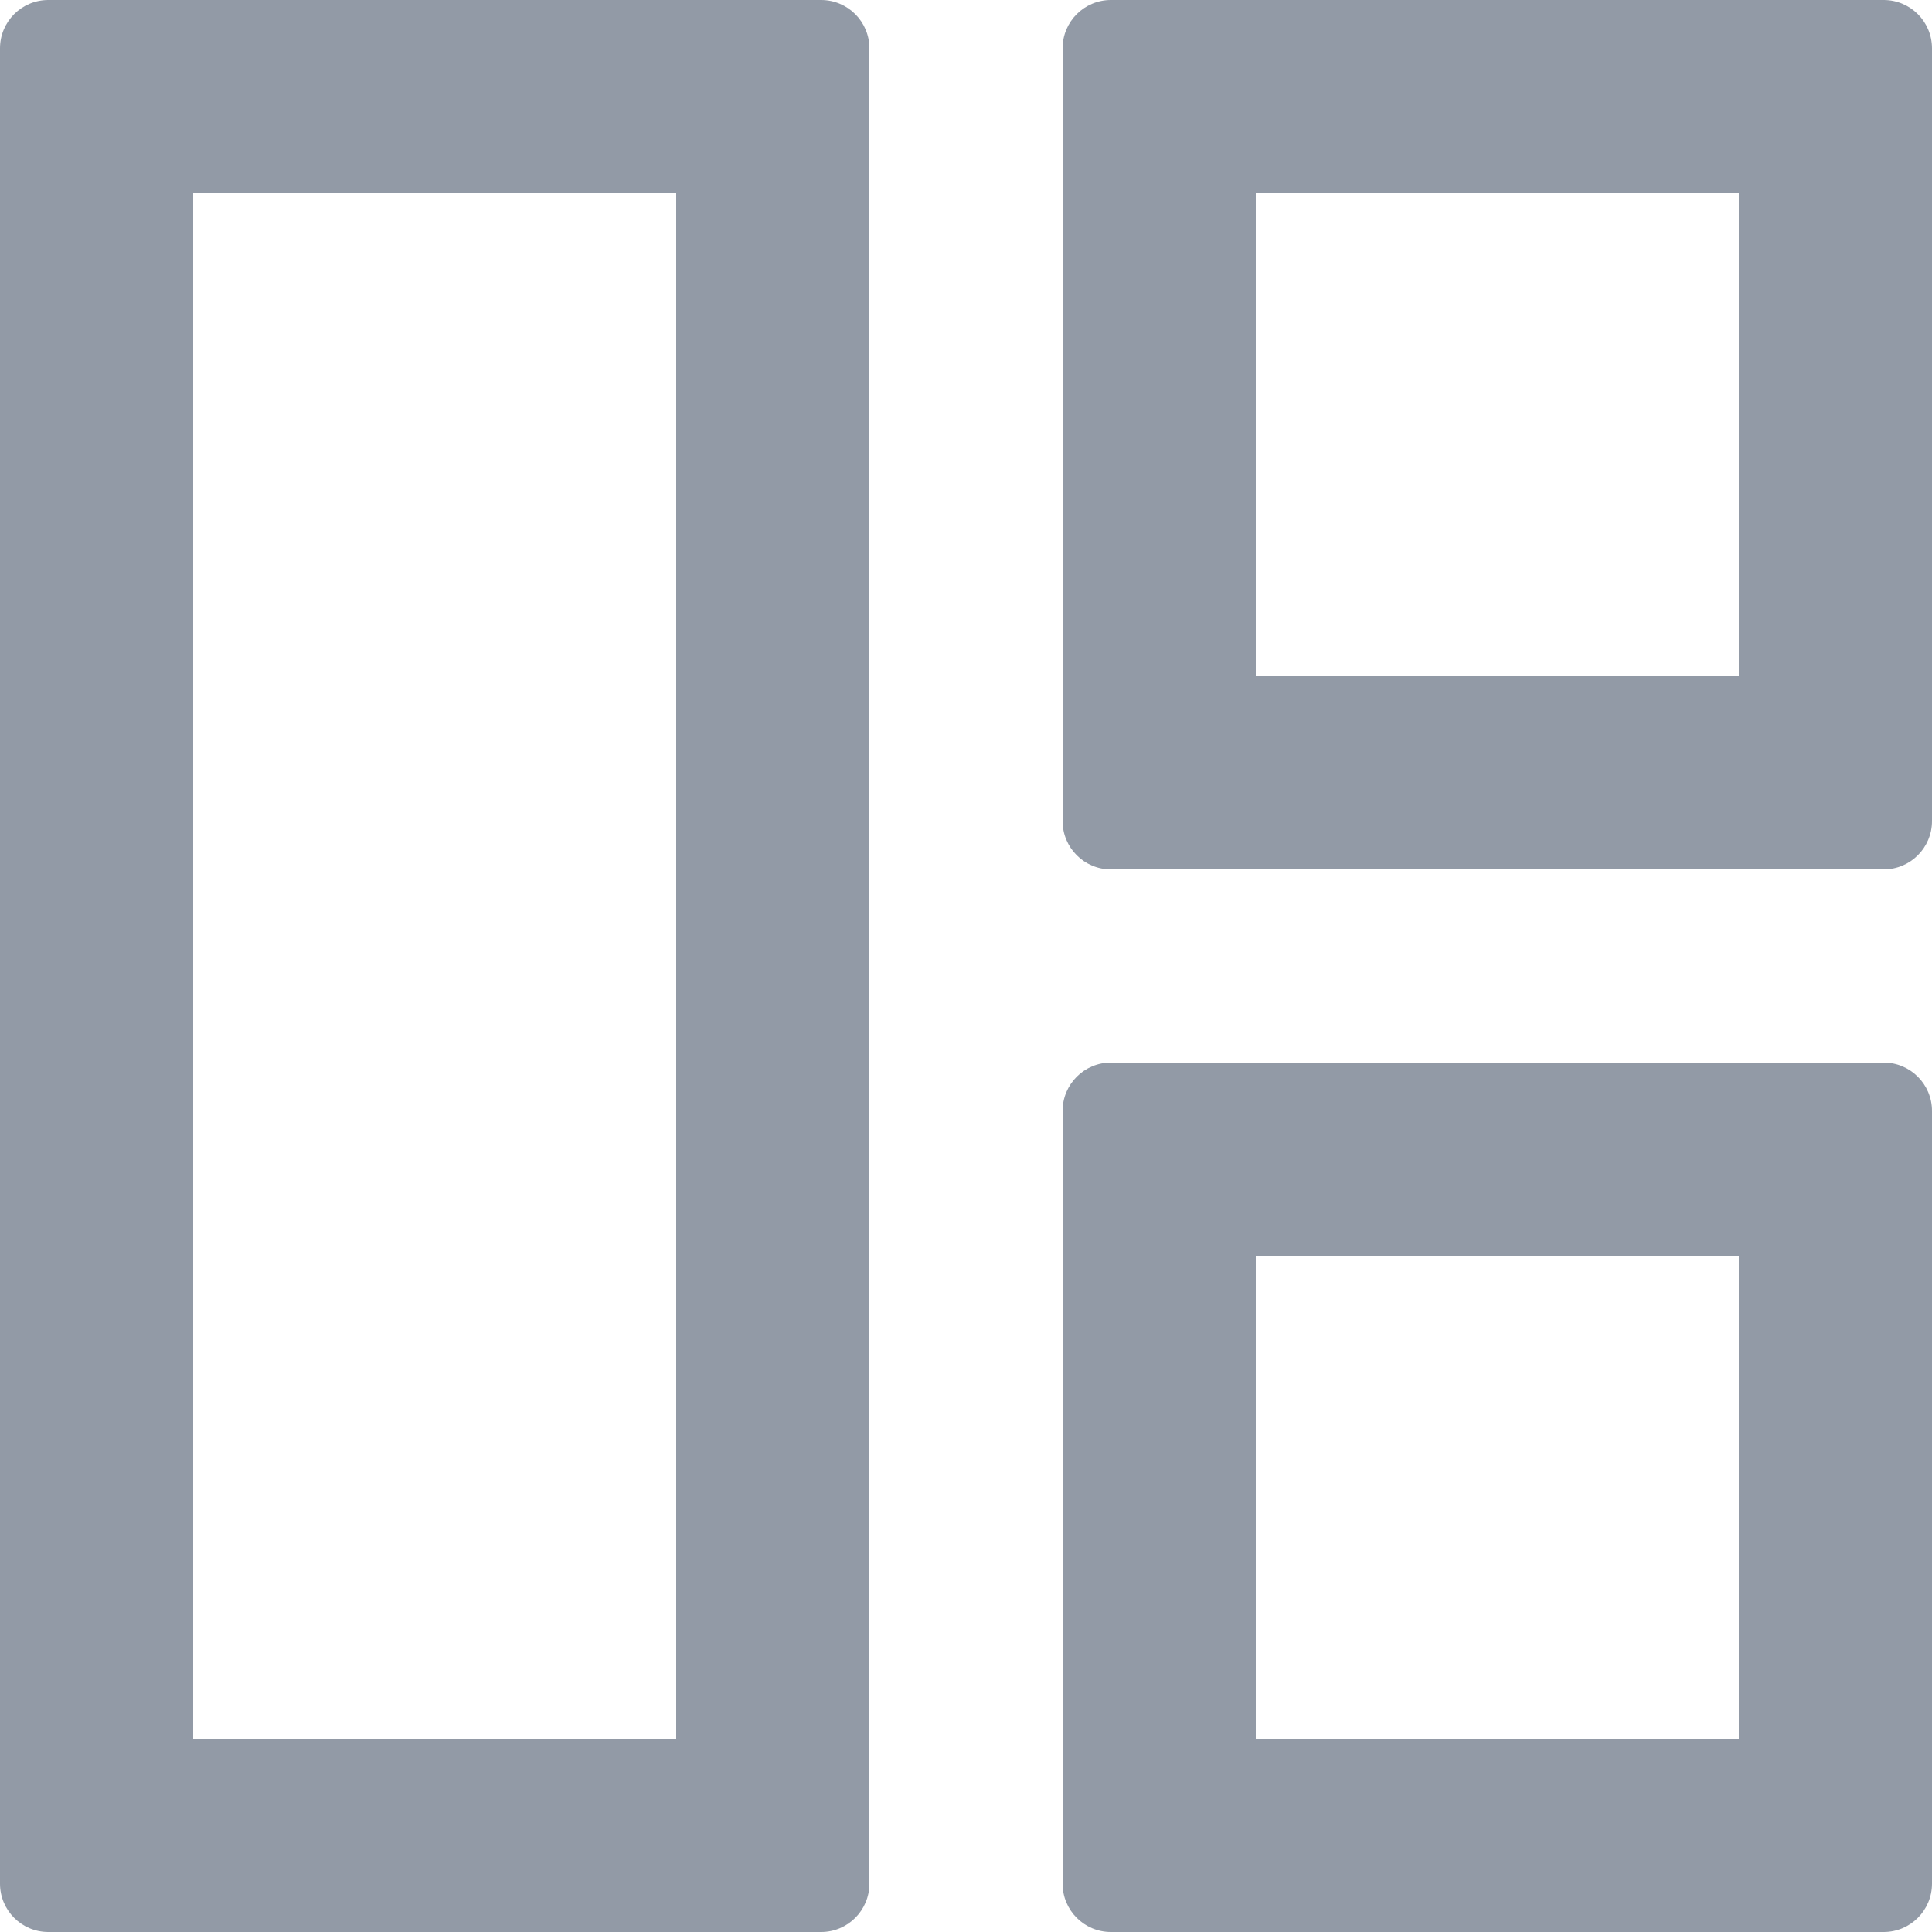
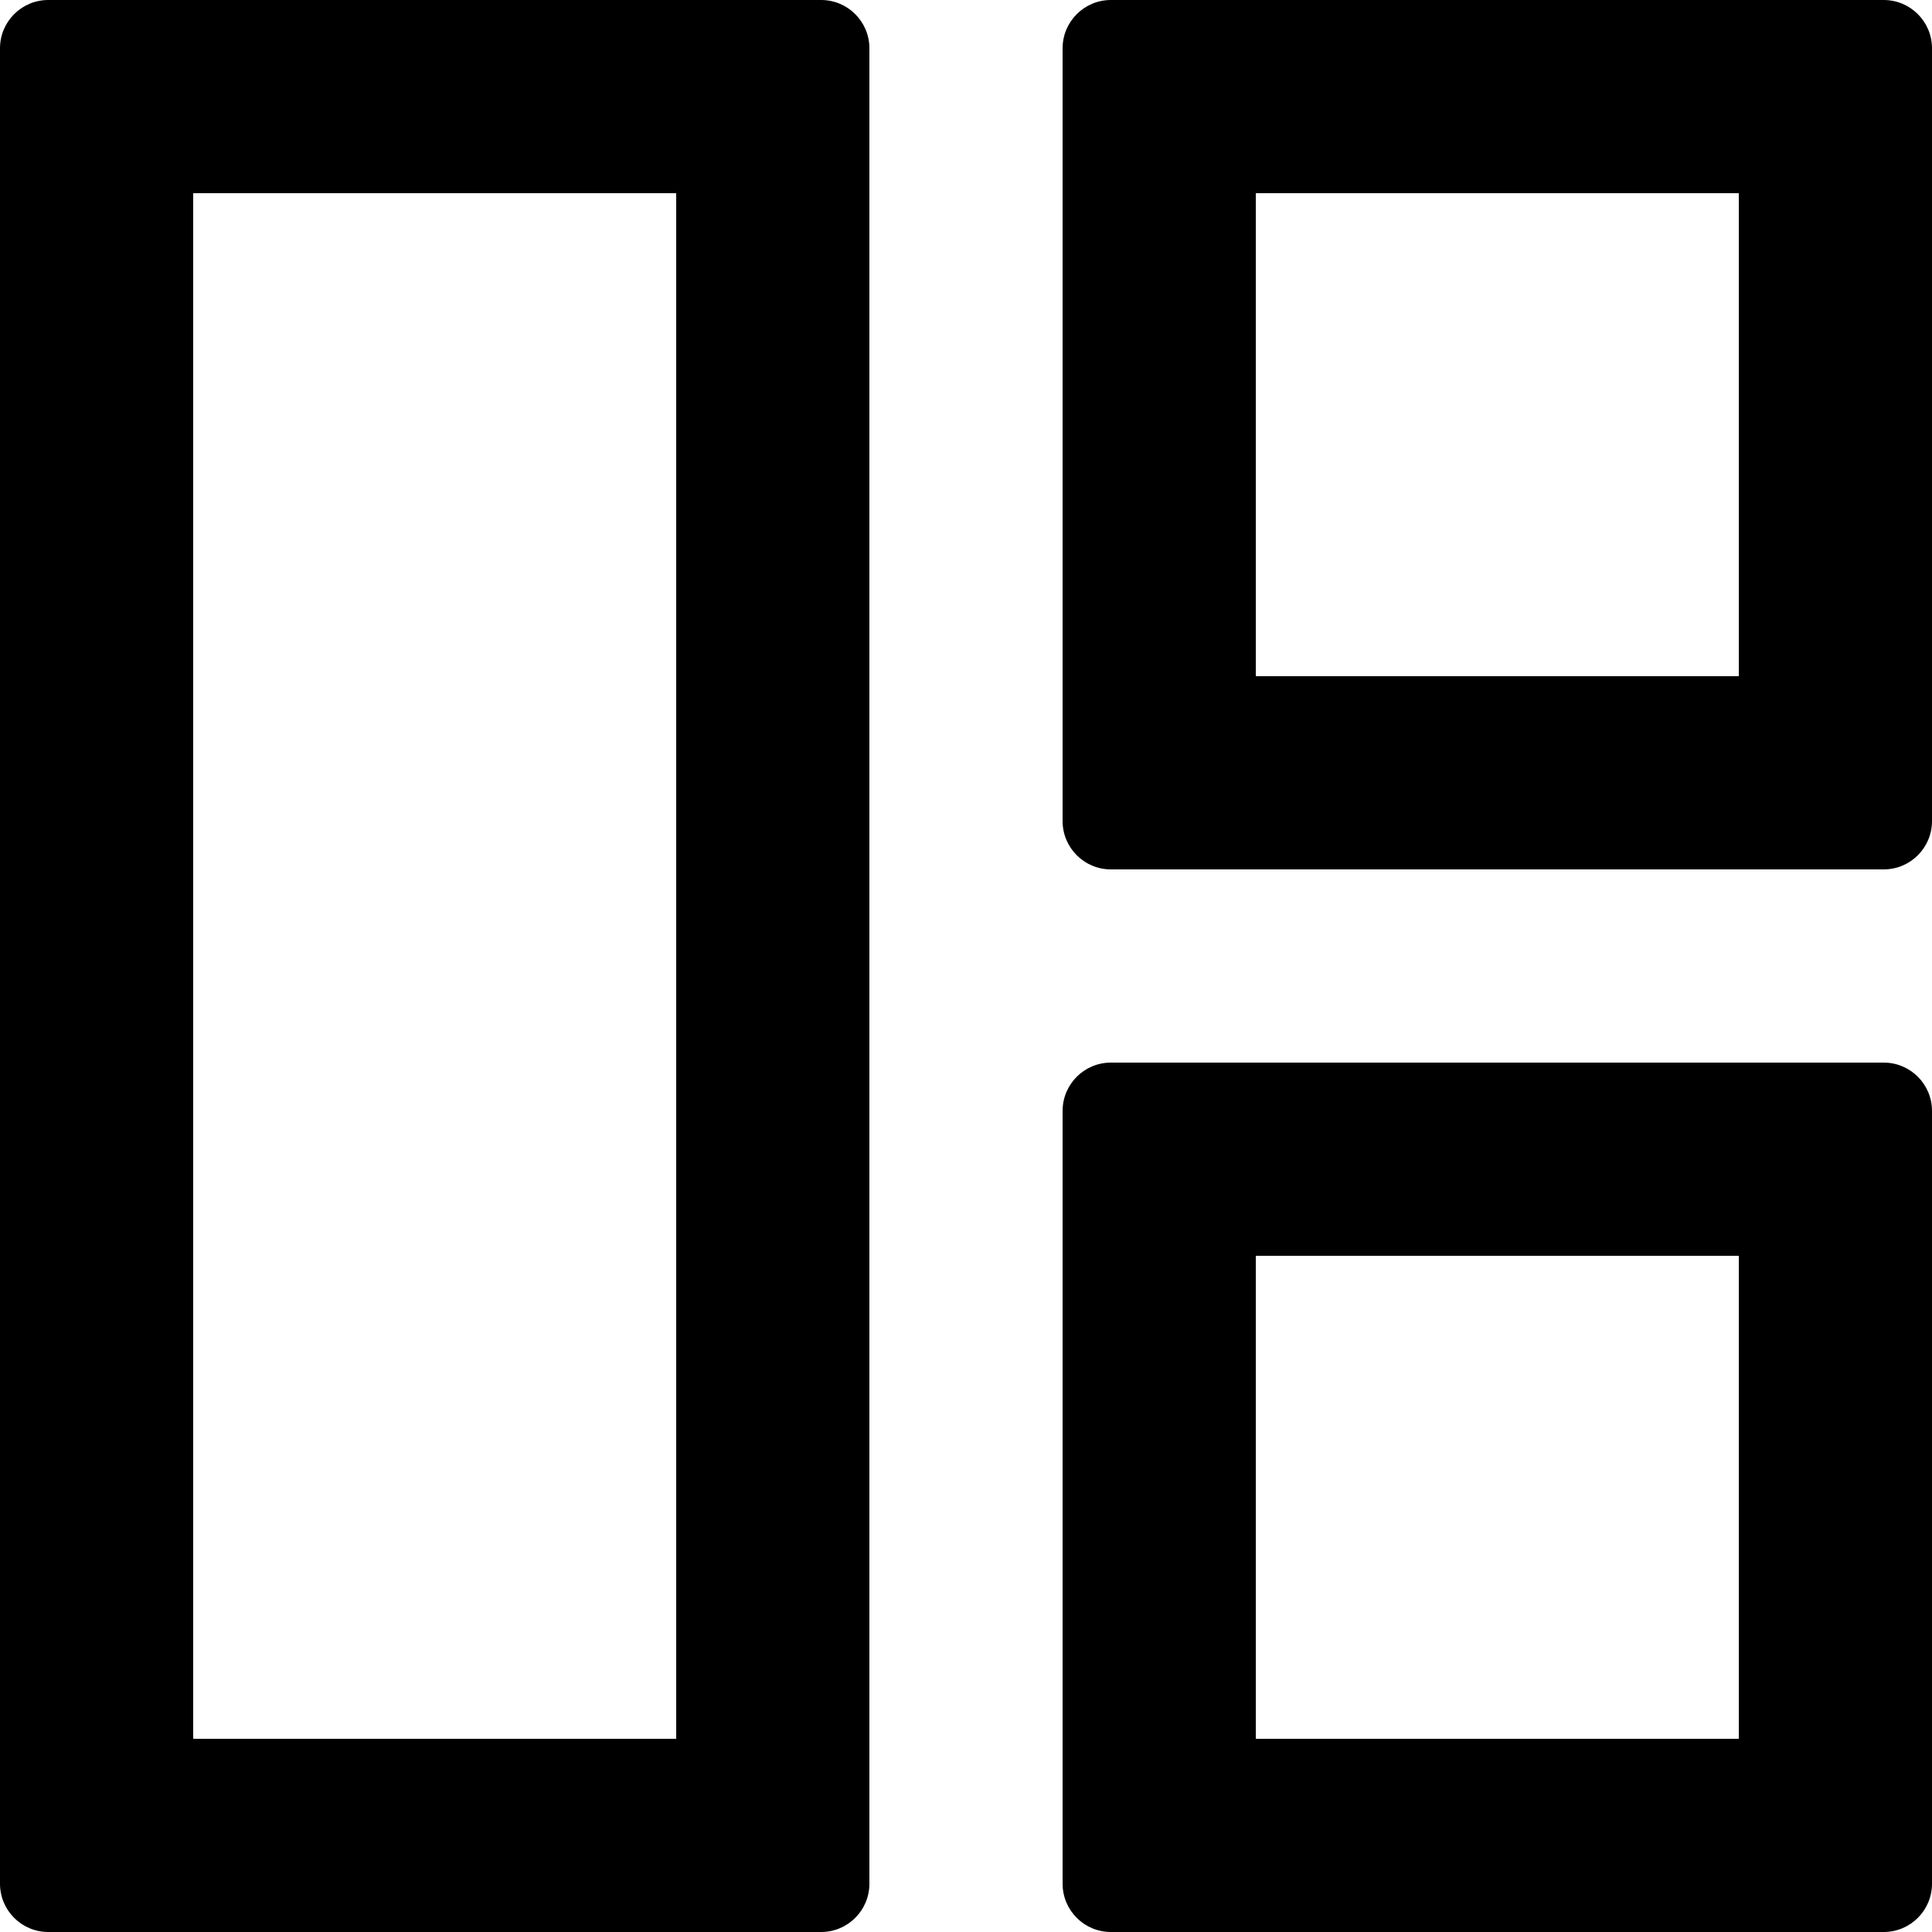
<svg xmlns="http://www.w3.org/2000/svg" width="20" height="20" viewBox="0 0 20 20">
-   <defs>
-     <style>
-       .cls-1 {
-         fill: #929aa6;
-       }
-     </style>
-   </defs>
-   <g id="그룹_51" data-name="그룹 51" transform="translate(-20 -80)">
-     <path id="패스_14" data-name="패스 14" class="cls-1" d="M28.5,80h-8a.5.5,0,0,0-.5.5v19a.5.5,0,0,0,.5.5h8a.5.5,0,0,0,.5-.5v-19A.5.5,0,0,0,28.5,80ZM27,98H22V82h5Z" />
-     <path id="패스_15" data-name="패스 15" class="cls-1" d="M39.5,80h-8a.5.5,0,0,0-.5.5v8a.5.5,0,0,0,.5.5h8a.5.5,0,0,0,.5-.5v-8A.5.5,0,0,0,39.5,80ZM38,87H33V82h5Z" />
-     <path id="패스_16" data-name="패스 16" class="cls-1" d="M39.5,91h-8a.5.5,0,0,0-.5.5v8a.5.5,0,0,0,.5.5h8a.5.5,0,0,0,.5-.5v-8A.5.5,0,0,0,39.5,91ZM38,98H33V93h5Z" />
+   <g transform="translate(-20 -80)">
+     <path d="M28.5,80h-8a.5.5,0,0,0-.5.5v19a.5.5,0,0,0,.5.5h8a.5.5,0,0,0,.5-.5v-19A.5.5,0,0,0,28.5,80ZM27,98H22V82h5Z" />
+     <path d="M39.5,80h-8a.5.5,0,0,0-.5.5v8a.5.5,0,0,0,.5.5h8a.5.5,0,0,0,.5-.5v-8A.5.5,0,0,0,39.5,80ZM38,87H33V82h5Z" />
+     <path d="M39.5,91h-8a.5.5,0,0,0-.5.5v8a.5.5,0,0,0,.5.5h8a.5.5,0,0,0,.5-.5v-8A.5.5,0,0,0,39.5,91ZM38,98H33V93h5Z" />
  </g>
</svg>
